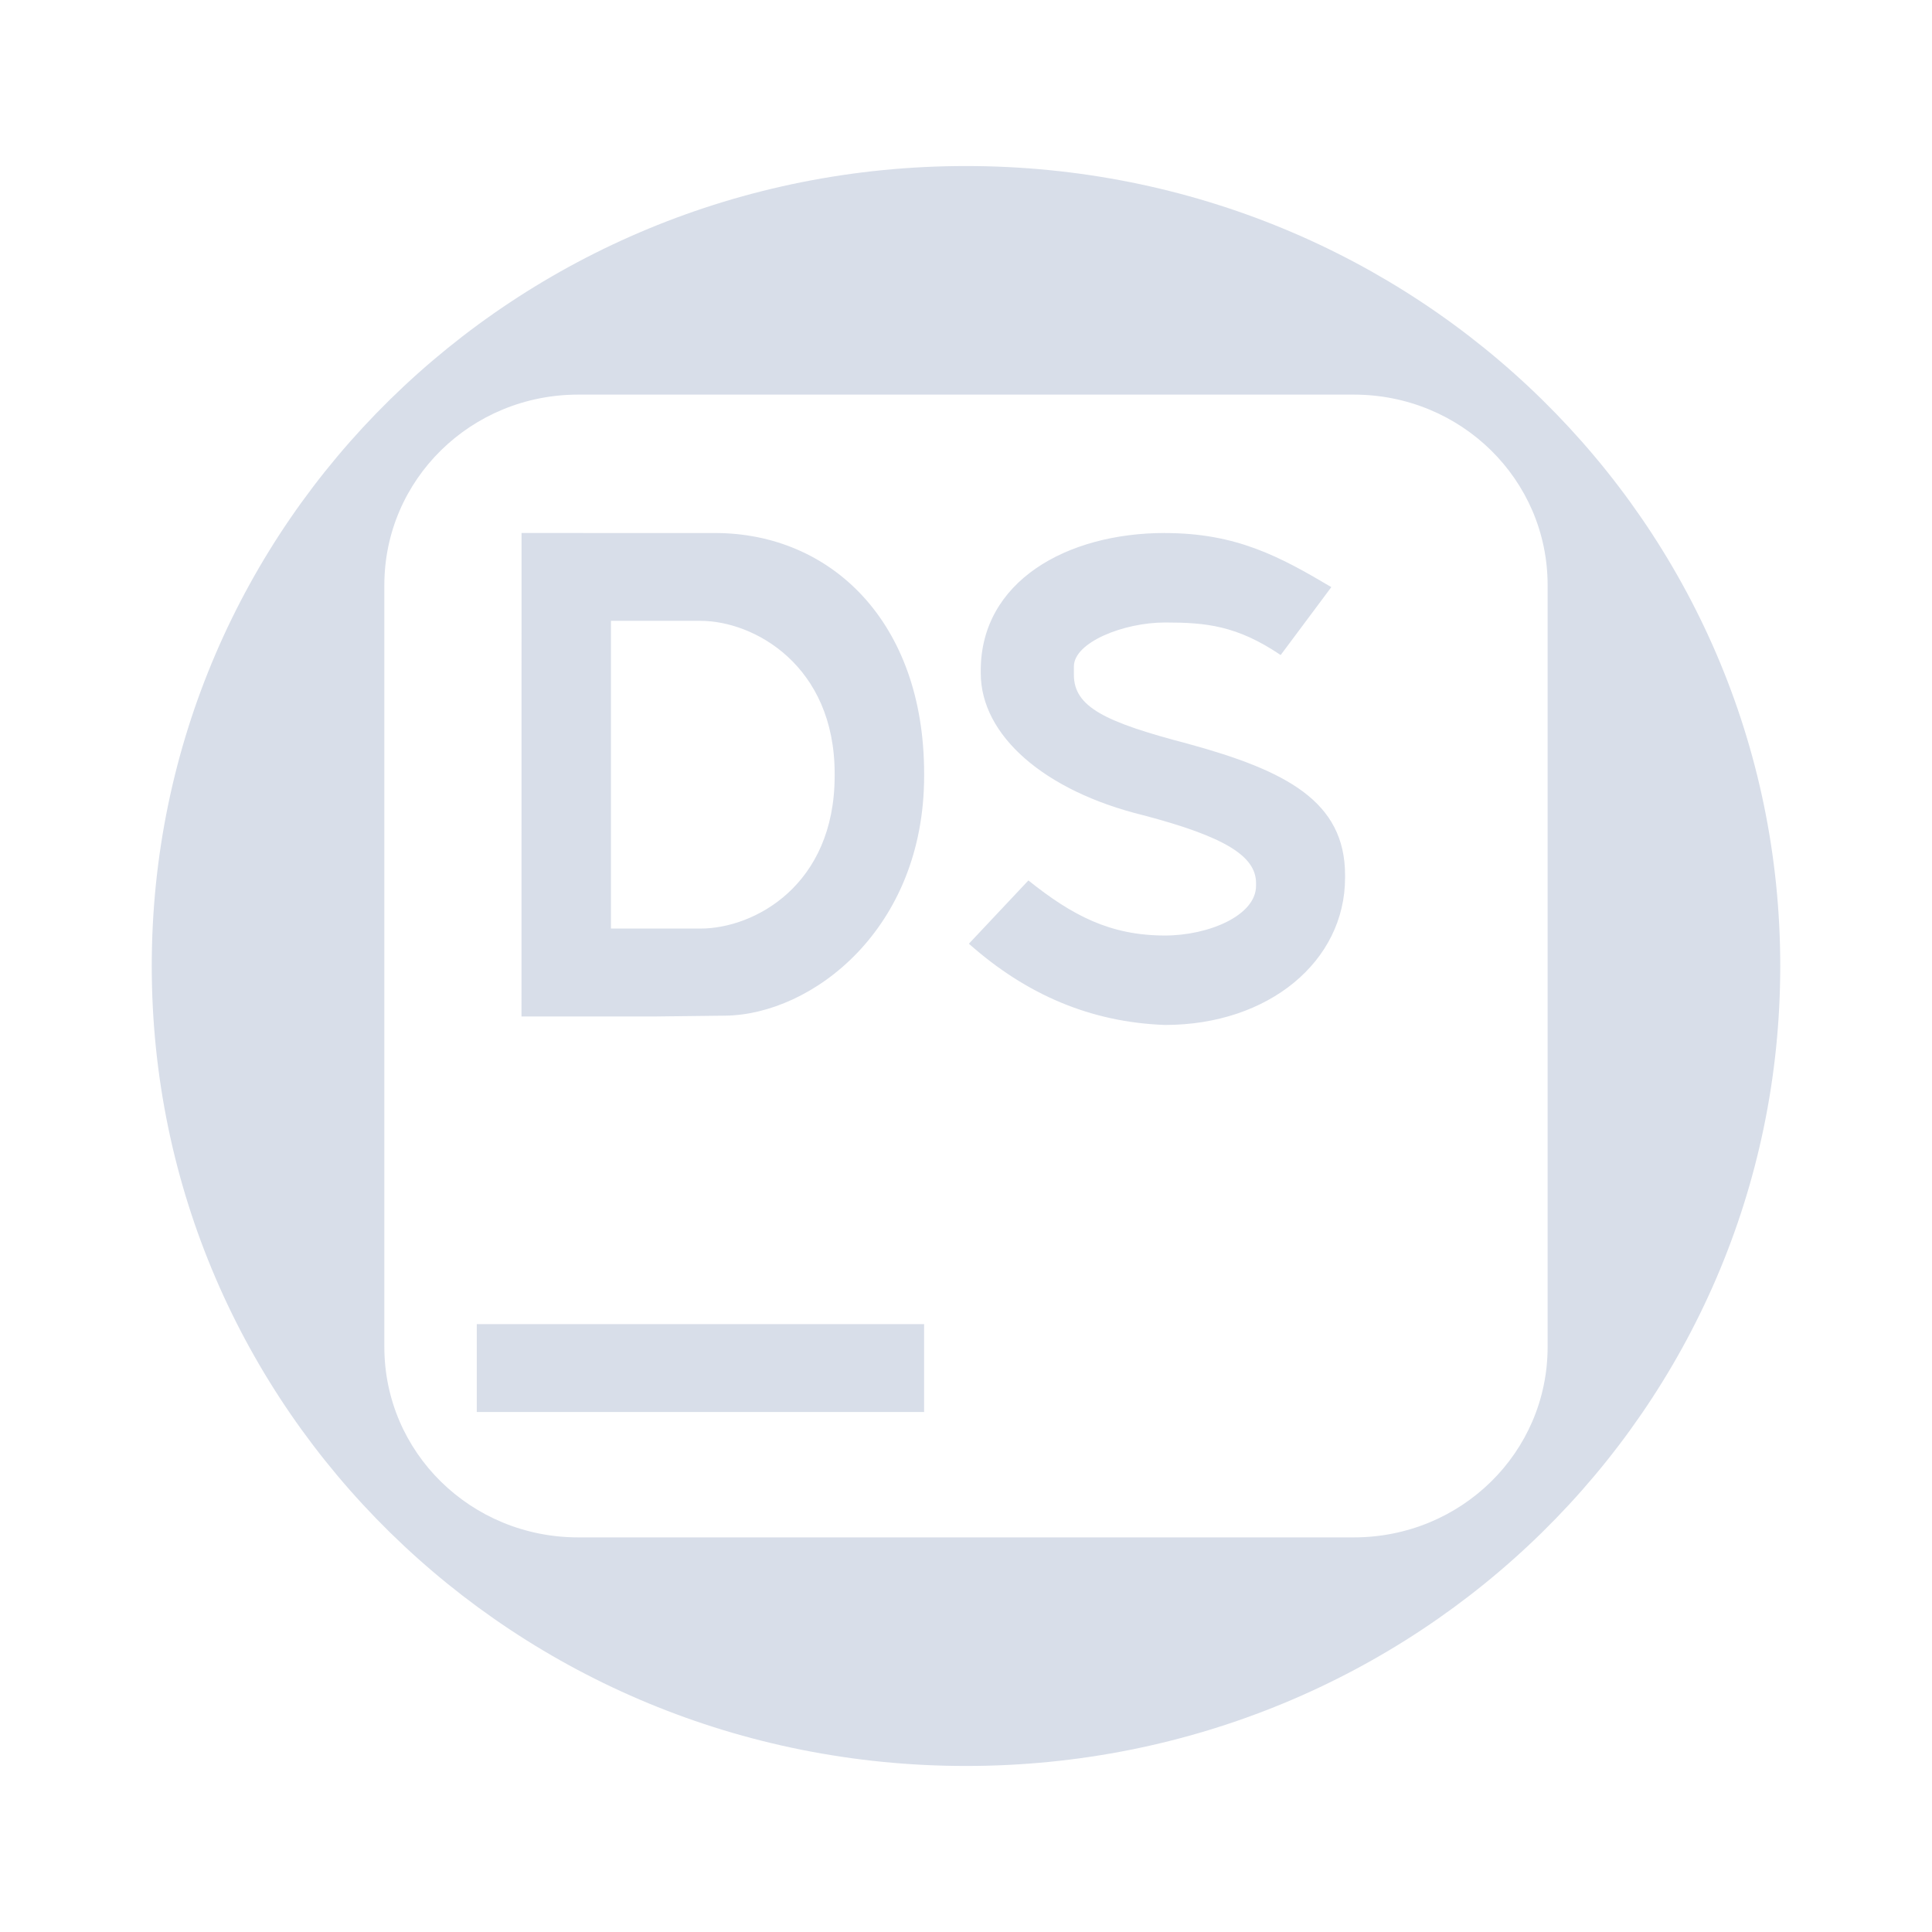
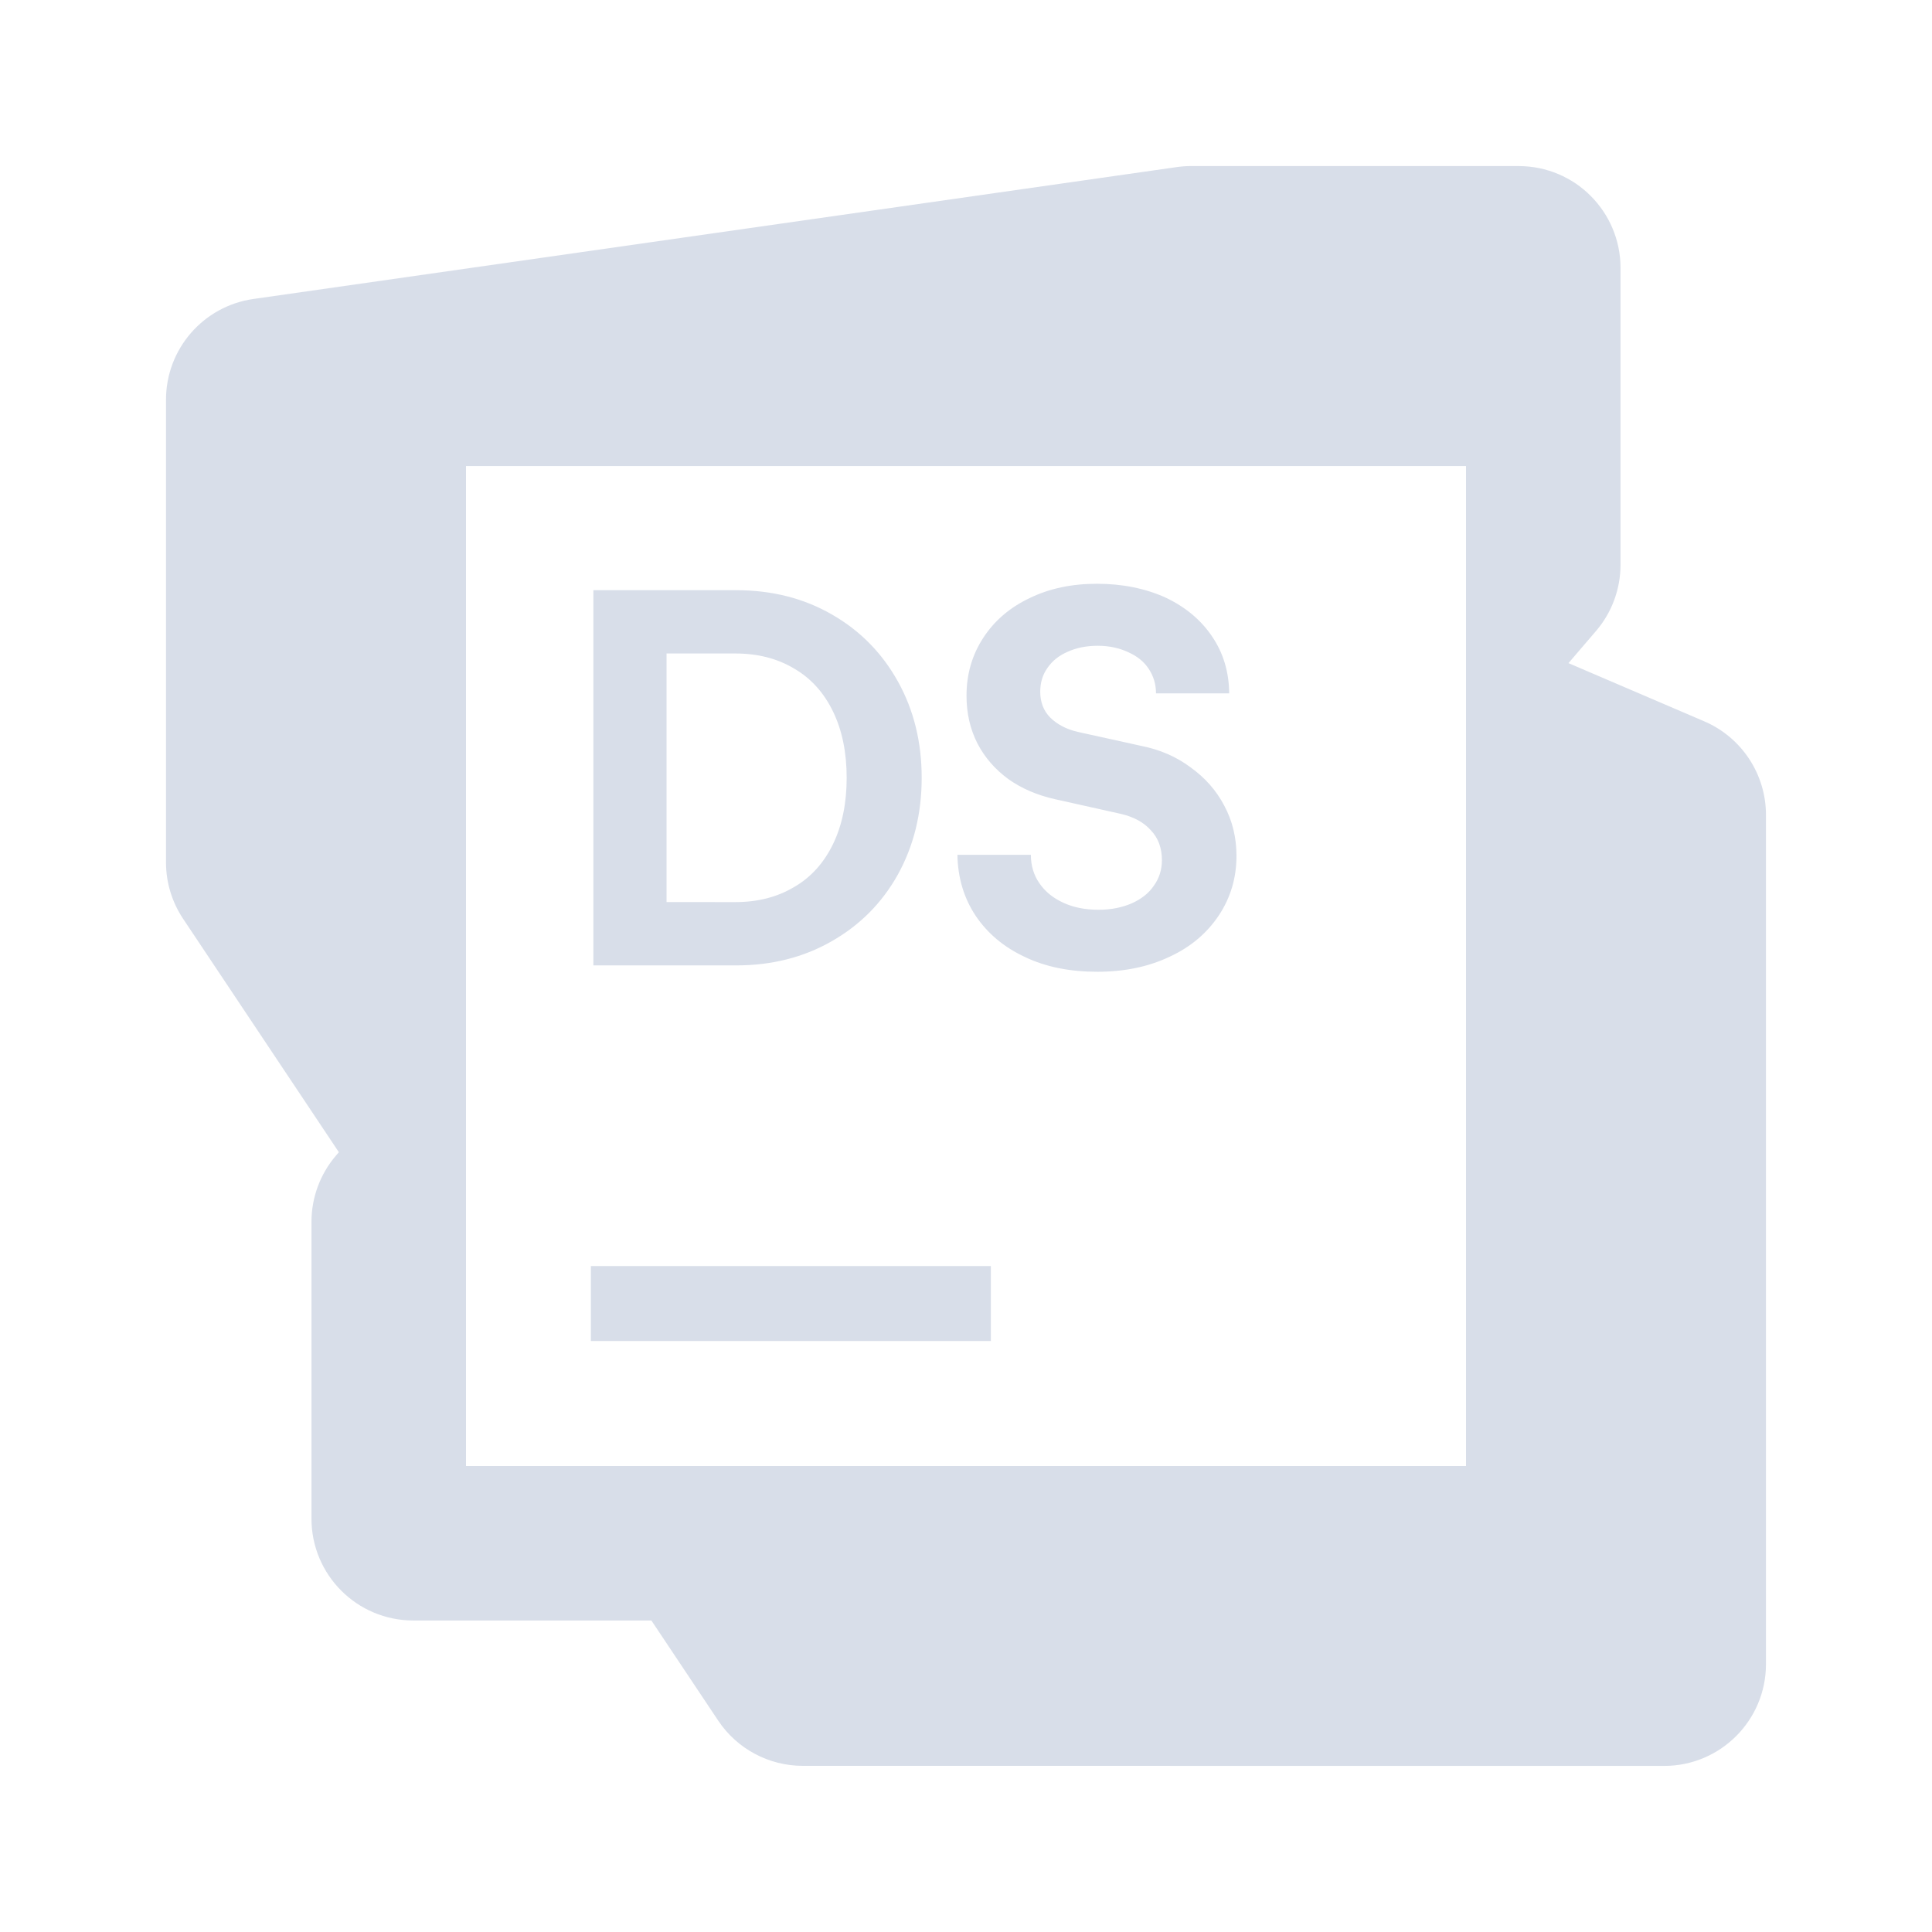
<svg xmlns="http://www.w3.org/2000/svg" id="svg3297" height="64" width="64" version="1.0">
  <defs id="defs3299">
    <style id="current-color-scheme" type="text/css">.ColorScheme-Text {color:#d8dee9} .ColorScheme-Highlight {color:#3b4252}</style>
  </defs>
-   <path id="path5" style="fill:currentColor;fill-opacity:1;stroke-width:1.337" d="M 32,5.5 C 17.057,5.5 5.027,17.319 5.027,32 5.027,46.681 17.057,58.5 32,58.5 46.943,58.5 58.973,46.681 58.973,32 58.973,17.319 46.943,5.5 32,5.5 Z m -12.844,7.572 h 25.689 c 3.558,0 6.422,2.815 6.422,6.311 v 25.236 c 0,3.496 -2.864,6.309 -6.422,6.309 H 19.156 c -3.558,0 -6.424,-2.813 -6.424,-6.309 V 19.383 c 0,-3.496 2.866,-6.311 6.424,-6.311 z m -1.879,4.584 -0.002,16.016 h 4.445 l 2.305,-0.027 c 2.87,-0.034 6.588,-2.859 6.588,-7.943 v -0.074 c 0,-5.035 -3.094,-7.971 -6.928,-7.971 z m 21.314,0 c -3.267,0 -6.102,1.612 -6.102,4.553 v 0.092 c 0,2.063 2.108,3.901 5.375,4.703 2.722,0.714 3.744,1.36 3.744,2.25 v 0.09 c 0,0.981 -1.566,1.646 -3.018,1.646 -1.815,0 -3.072,-0.664 -4.523,-1.824 l -1.971,2.096 c 1.906,1.693 4.044,2.602 6.494,2.691 3.448,0 5.967,-2.118 5.967,-4.875 v -0.09 c 0,-2.44 -1.946,-3.46 -5.213,-4.352 -2.722,-0.713 -3.77,-1.212 -3.77,-2.281 v -0.277 c 0,-0.803 1.654,-1.457 3.016,-1.457 1.361,0 2.382,0.098 3.834,1.078 l 1.678,-2.25 c -1.715,-1.017 -3.152,-1.791 -5.512,-1.791 z m -18.352,2.91 h 2.963 c 1.784,0 4.447,1.482 4.447,5.061 v 0.074 c 0,3.628 -2.663,5.059 -4.447,5.059 h -2.963 z m -4.445,23.297 v 2.912 h 14.818 v -2.912 z" class="ColorScheme-Text" />
+   <path id="path5" d="m 19.573,41.939 h 13.25 v 2.484 h -13.25 z m 14.381,-10.236 c 0.699,0.333 1.498,0.488 2.397,0.488 0.9,0 1.7,-0.167 2.398,-0.5 0.699,-0.322 1.24,-0.788 1.625,-1.365 0.39,-0.588 0.586,-1.243 0.586,-1.975 0,-0.599 -0.133,-1.154 -0.4,-1.654 -0.266,-0.51 -0.639,-0.932 -1.119,-1.276 -0.473,-0.355 -1.015,-0.588 -1.625,-0.71 l -2.113,-0.466 c -0.385,-0.088 -0.69,-0.255 -0.915,-0.477 -0.219,-0.222 -0.329,-0.511 -0.329,-0.855 0,-0.3 0.08,-0.566 0.24,-0.788 0.16,-0.233 0.382,-0.411 0.666,-0.533 0.29,-0.133 0.625,-0.2 1.003,-0.2 0.379,0 0.713,0.077 1.003,0.211 0.296,0.133 0.524,0.311 0.683,0.555 0.16,0.244 0.24,0.51 0.24,0.81 h 2.424 c -0.006,-0.711 -0.196,-1.343 -0.568,-1.887 -0.367,-0.544 -0.882,-0.977 -1.545,-1.288 -0.663,-0.3 -1.429,-0.455 -2.264,-0.455 -0.835,0 -1.581,0.155 -2.238,0.477 -0.657,0.311 -1.169,0.755 -1.536,1.321 -0.367,0.566 -0.55,1.199 -0.55,1.909 0,0.588 0.121,1.11 0.364,1.587 0.243,0.466 0.583,0.854 1.021,1.176 0.438,0.311 0.953,0.533 1.545,0.666 l 2.193,0.489 c 0.42,0.1 0.749,0.277 0.986,0.544 0.243,0.255 0.364,0.588 0.364,0.988 0,0.311 -0.089,0.599 -0.266,0.843 -0.171,0.255 -0.417,0.444 -0.737,0.588 -0.314,0.133 -0.664,0.211 -1.101,0.211 -0.438,0 -0.826,-0.077 -1.163,-0.233 -0.337,-0.155 -0.601,-0.366 -0.79,-0.644 -0.189,-0.266 -0.284,-0.588 -0.284,-0.943 h -2.433 c 0.012,0.755 0.213,1.432 0.604,2.02 0.397,0.588 0.941,1.044 1.634,1.365 z m -9.566,-12.153 h -4.732 v 12.43 h 4.732 c 1.178,0 2.231,-0.266 3.161,-0.799 0.935,-0.533 1.666,-1.265 2.193,-2.208 0.527,-0.954 0.79,-2.02 0.79,-3.207 0,-1.188 -0.264,-2.253 -0.79,-3.196 -0.527,-0.944 -1.258,-1.687 -2.193,-2.22 -0.929,-0.533 -1.983,-0.799 -3.161,-0.799 z m 1.918,9.834 c -0.557,0.333 -1.204,0.499 -1.944,0.499 l -2.282,-4.1e-4 v -8.235 h 2.282 c 0.74,0 1.388,0.166 1.944,0.499 0.557,0.322 0.986,0.799 1.288,1.421 0.302,0.622 0.453,1.354 0.453,2.198 0,0.843 -0.151,1.576 -0.453,2.198 -0.302,0.622 -0.731,1.099 -1.288,1.421 z m 13.16,-23.884 c -0.159,0 -0.319,0.012 -0.477,0.034 l -30.595,4.37 c -1.661,0.237 -2.895,1.66 -2.895,3.338 v 12.98 2.345 c 0,0.666 0.198,1.317 0.568,1.871 l 5.158,7.73 -0.095,0.112 c -0.524,0.611 -0.812,1.39 -0.812,2.195 v 9.834 c 0,1.863 1.51,3.372 3.372,3.372 h 7.888 l 2.213,3.316 c 0.625,0.938 1.679,1.499 2.806,1.499 l 28.531,0.002 c 1.863,-3.9e-5 3.372,-1.51 3.372,-3.372 V 26.996 c 0,-1.349 -0.805,-2.569 -2.044,-3.101 l -4.498,-1.928 0.912,-1.064 c 0.524,-0.611 0.812,-1.391 0.812,-2.197 v -1.174 c 1e-5,-0.003 0,-0.005 0,-0.008 v -8.652 c 0,-0.466 -0.096,-0.91 -0.267,-1.313 -0.171,-0.403 -0.418,-0.766 -0.723,-1.071 -0.076,-0.076 -0.155,-0.15 -0.238,-0.218 h -0.002 c -0.083,-0.069 -0.168,-0.134 -0.257,-0.194 h -0.002 c -0.089,-0.06 -0.181,-0.116 -0.277,-0.168 h -0.002 c -0.095,-0.052 -0.192,-0.1 -0.293,-0.142 h -0.002 c -0.1,-0.043 -0.204,-0.081 -0.309,-0.113 h -0.002 c -0.105,-0.033 -0.213,-0.062 -0.322,-0.084 h -0.002 c -0.109,-0.022 -0.22,-0.039 -0.333,-0.05 h -0.002 c -0.113,-0.011 -0.227,-0.018 -0.343,-0.018 h -0.002 z m -24.029,9.938 h 33.126 v 33.126 h -33.126 z" style="fill:currentColor;fill-opacity:1;stroke-width:0.828" class="ColorScheme-Text" />
</svg>
